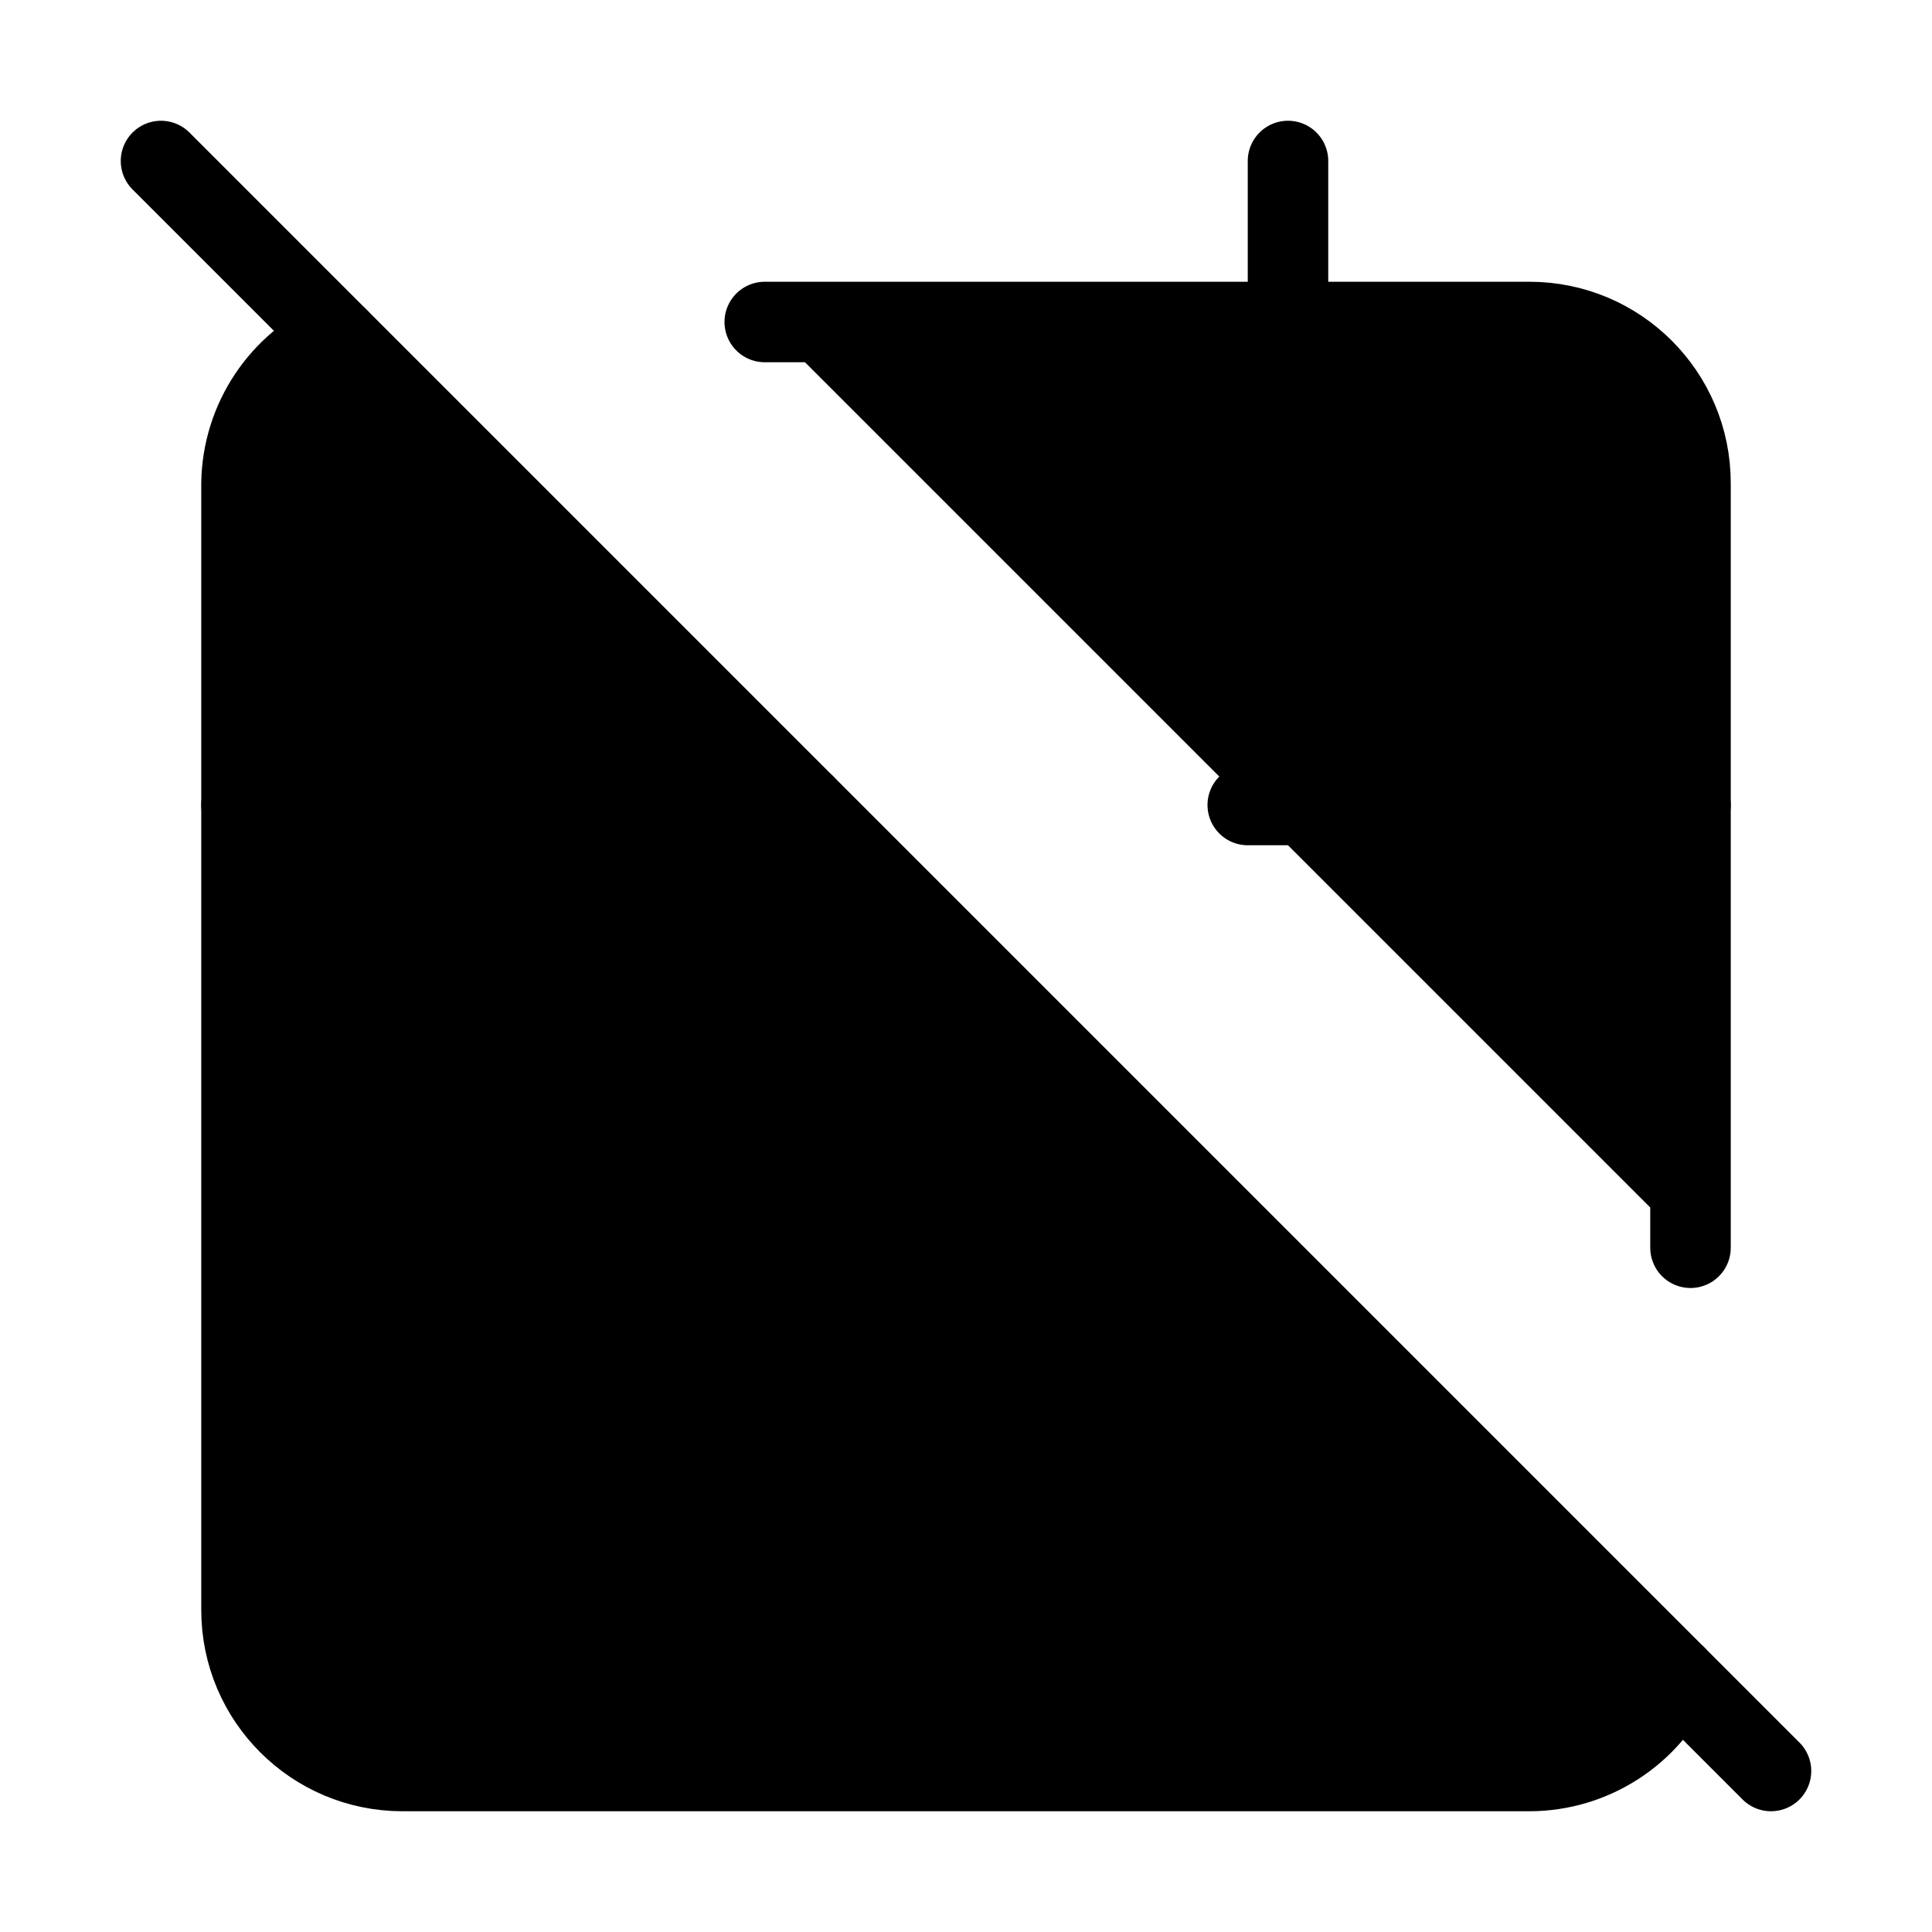
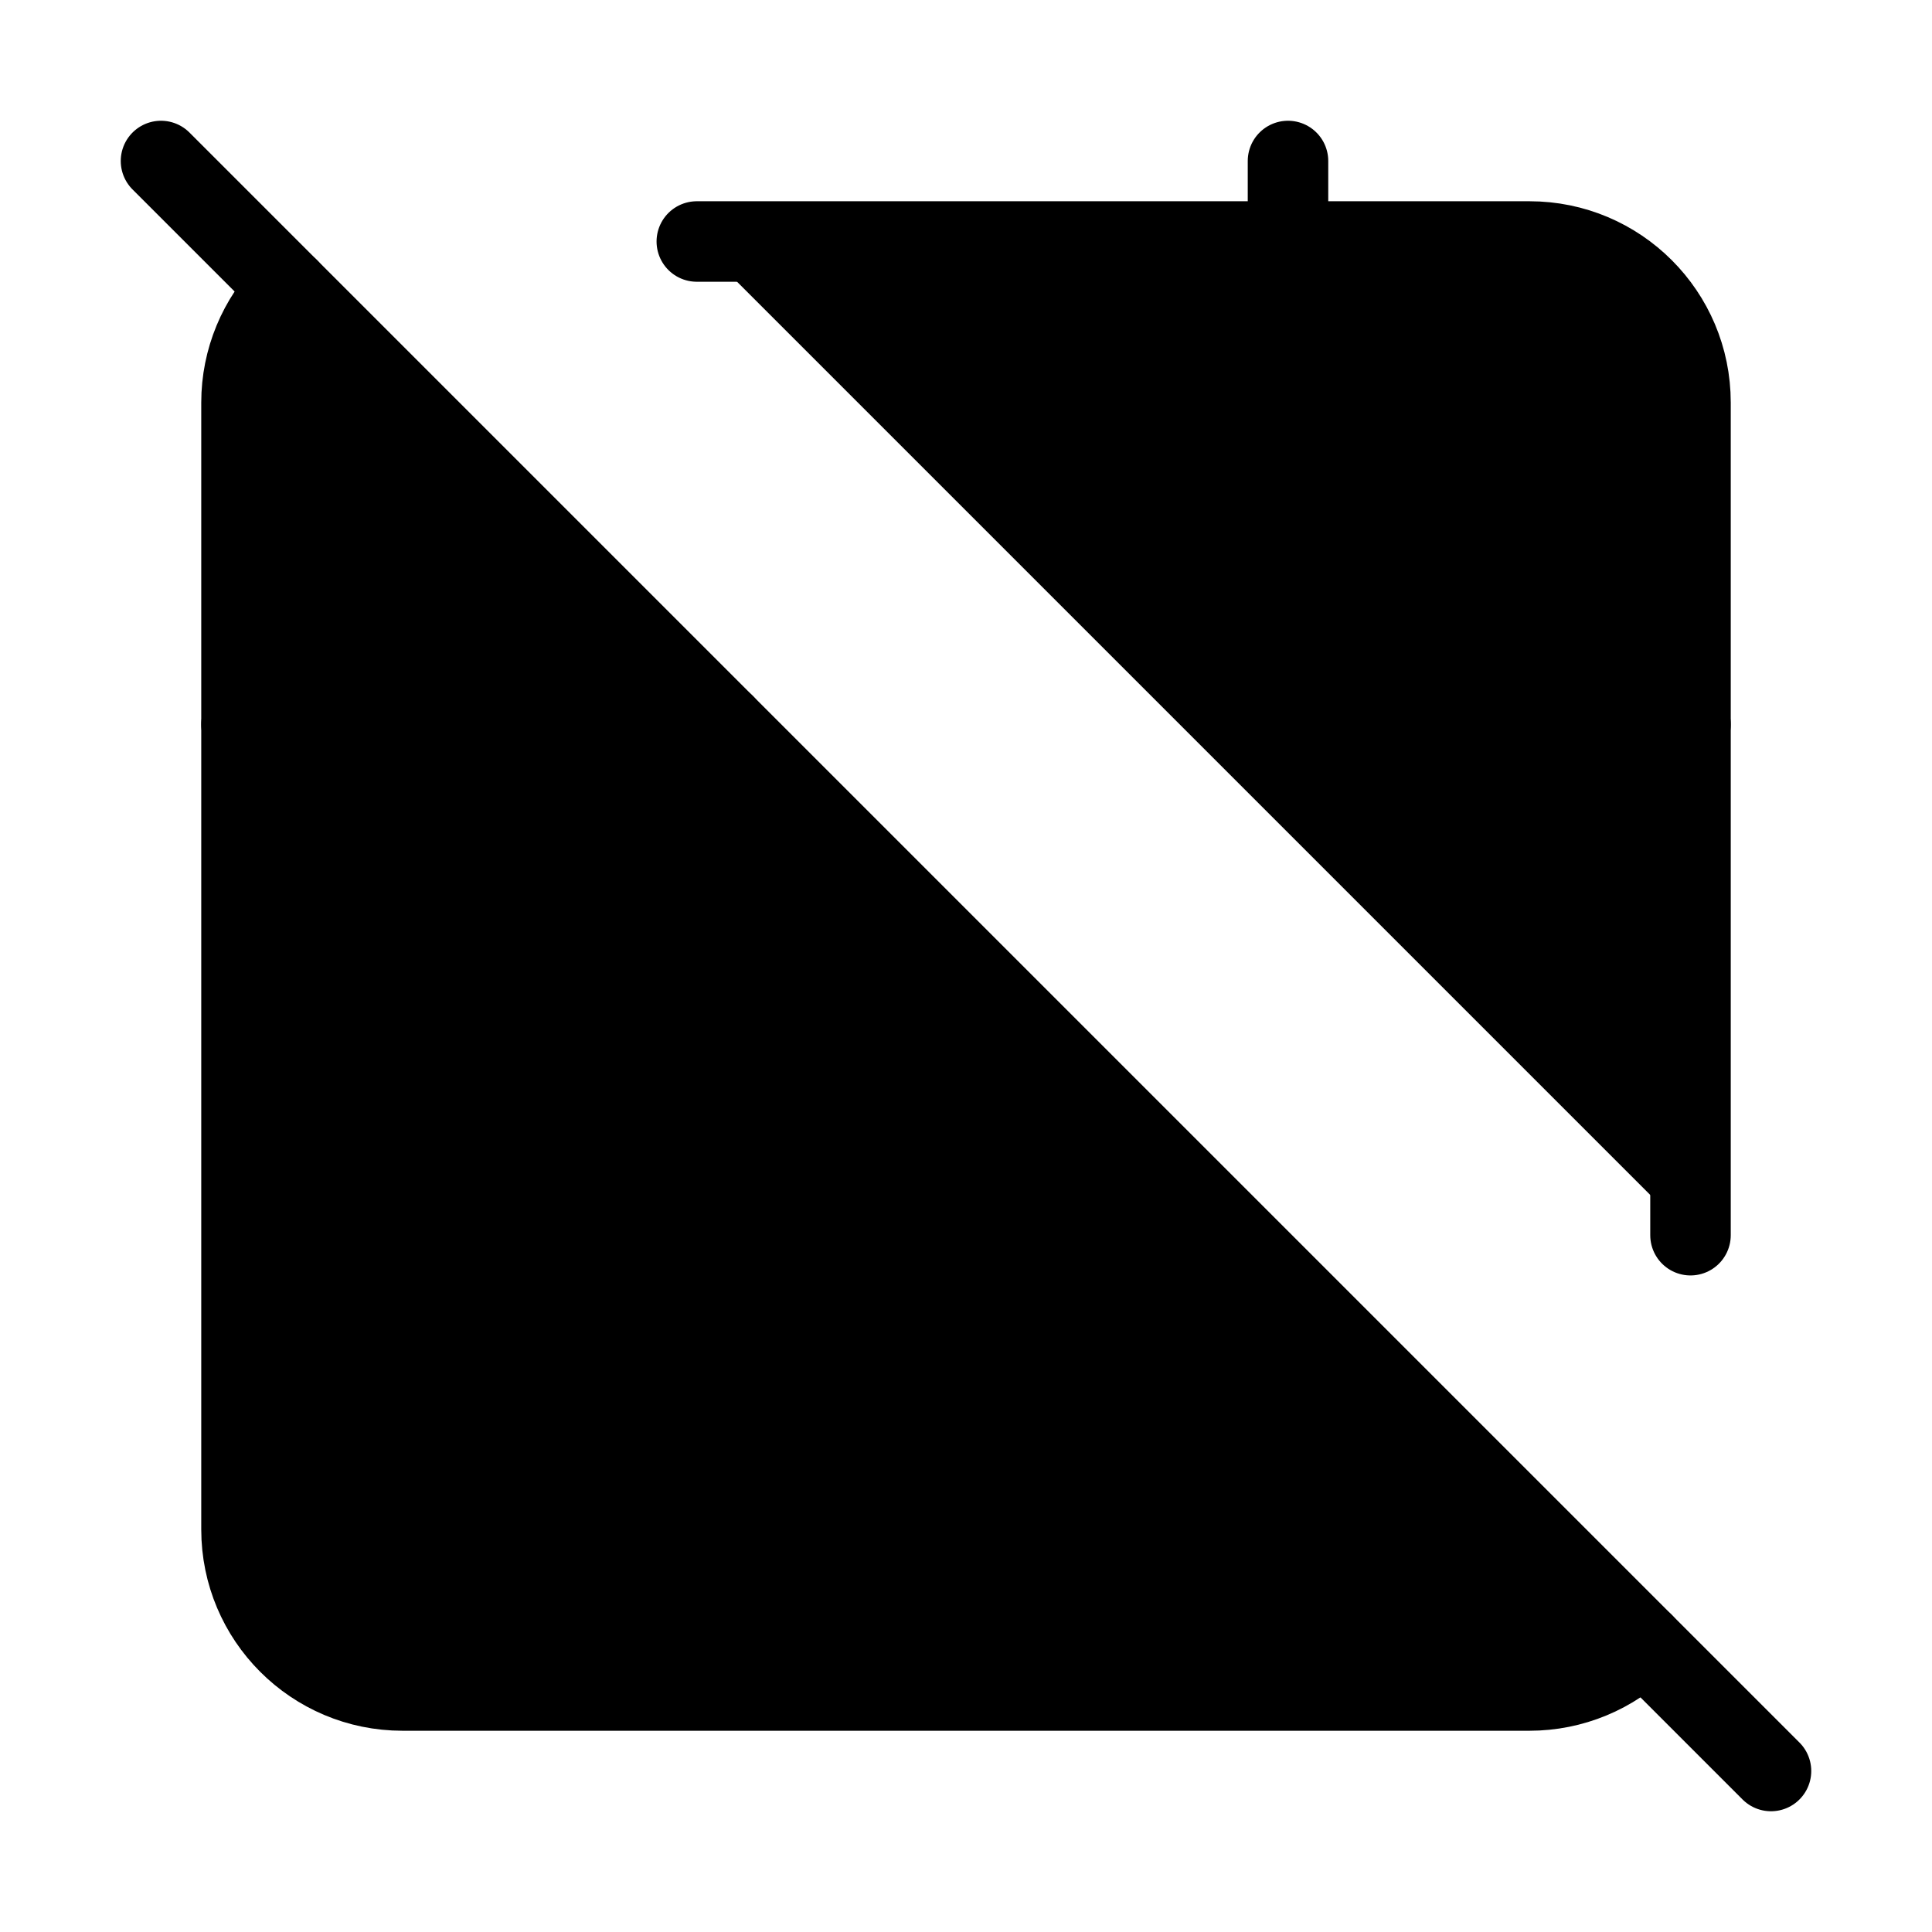
<svg xmlns="http://www.w3.org/2000/svg" width="24" height="24" viewBox="0 0 24 24" fill="currentColor" stroke="currentColor" stroke-width="calc((100vw - 100vh) / 10)" stroke-linecap="round" stroke-linejoin="round">
-   <path vector-effect="non-scaling-stroke" d="M4.2 4.2A2 2 0 0 0 3 6v14a2 2 0 0 0 2 2h14a2 2 0 0 0 1.82-1.18" />
-   <path vector-effect="non-scaling-stroke" d="M21 15.5V6a2 2 0 0 0-2-2H9.5" />
-   <path vector-effect="non-scaling-stroke" d="M16 2v4" />
-   <path vector-effect="non-scaling-stroke" d="M3 10h7" />
-   <path vector-effect="non-scaling-stroke" d="M21 10h-5.5" />
+   <path vector-effect="non-scaling-stroke" d="M16 2v3" />
  <path vector-effect="non-scaling-stroke" d="m2 2 20 20" />
+   <path vector-effect="non-scaling-stroke" d="M21 9h-5.5" />
+   <path vector-effect="non-scaling-stroke" d="M3 9h6" />
+   <path vector-effect="non-scaling-stroke" d="M3.586 3.586A2 2 0 003 5v14a2 2 0 002 2h14a2 2 0 001.414-.586" />
+   <path vector-effect="non-scaling-stroke" d="M8.656 3H19a2 2 0 012 2v10.344" />
</svg>
